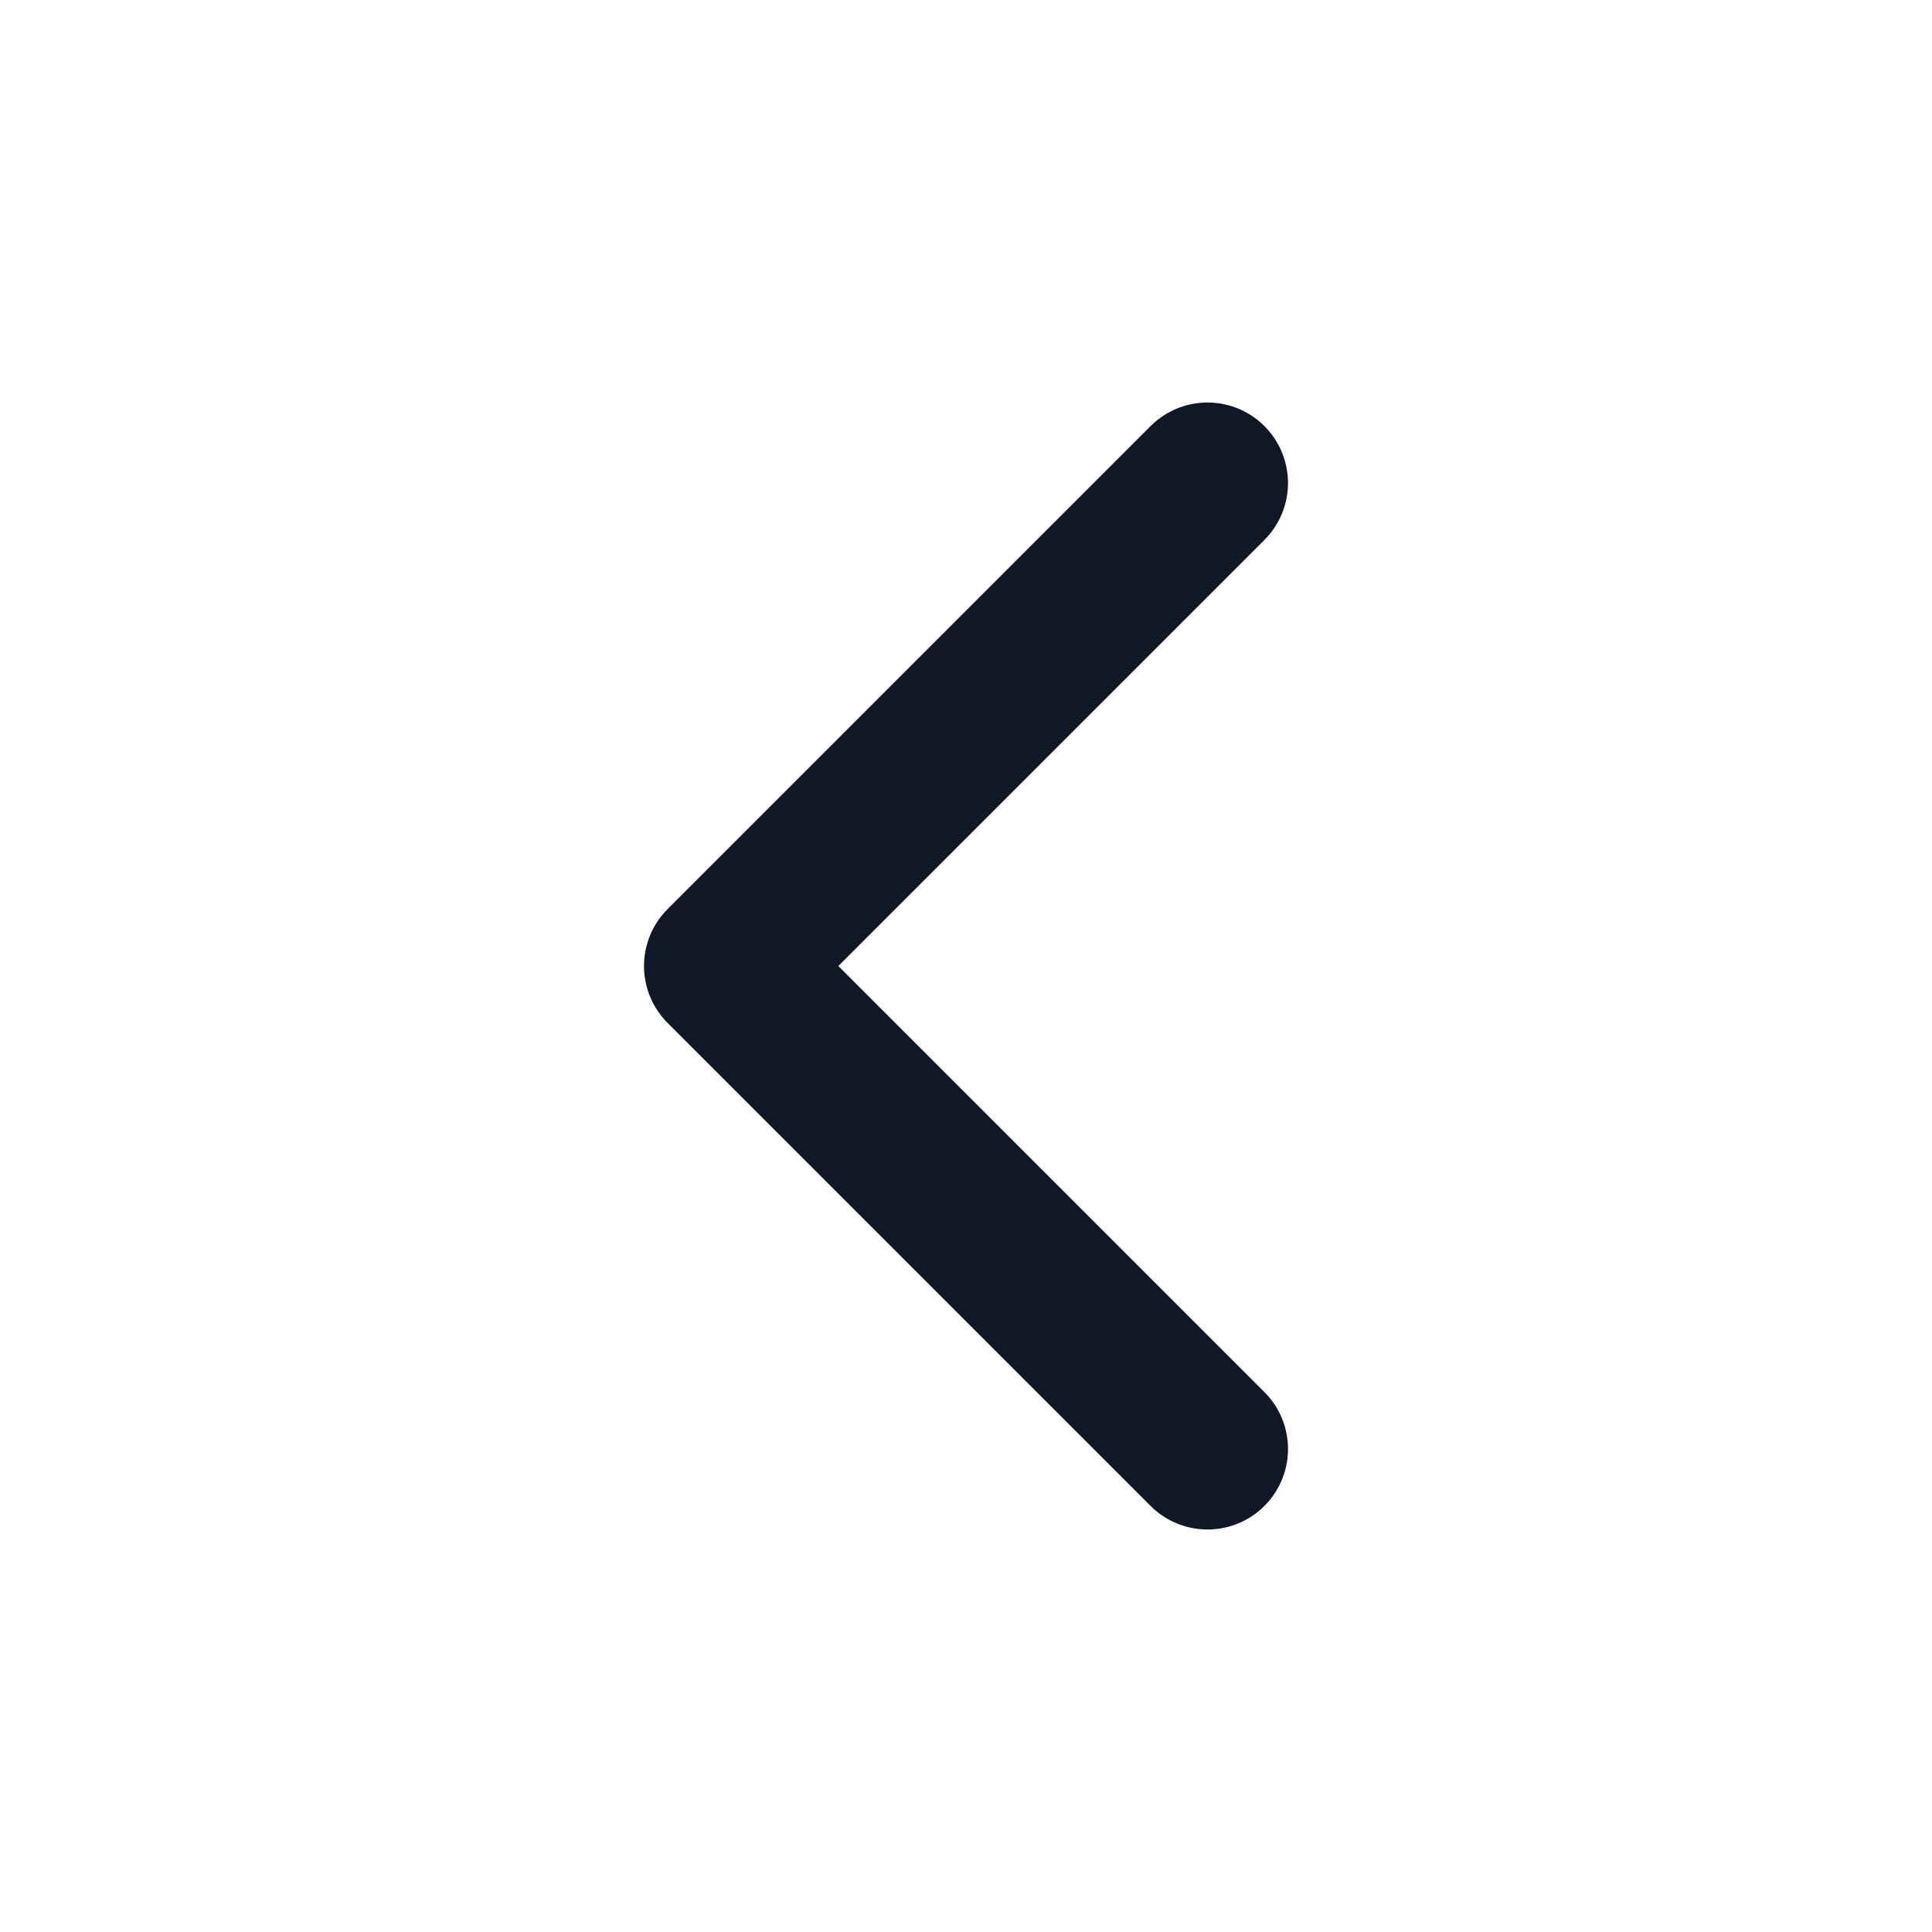
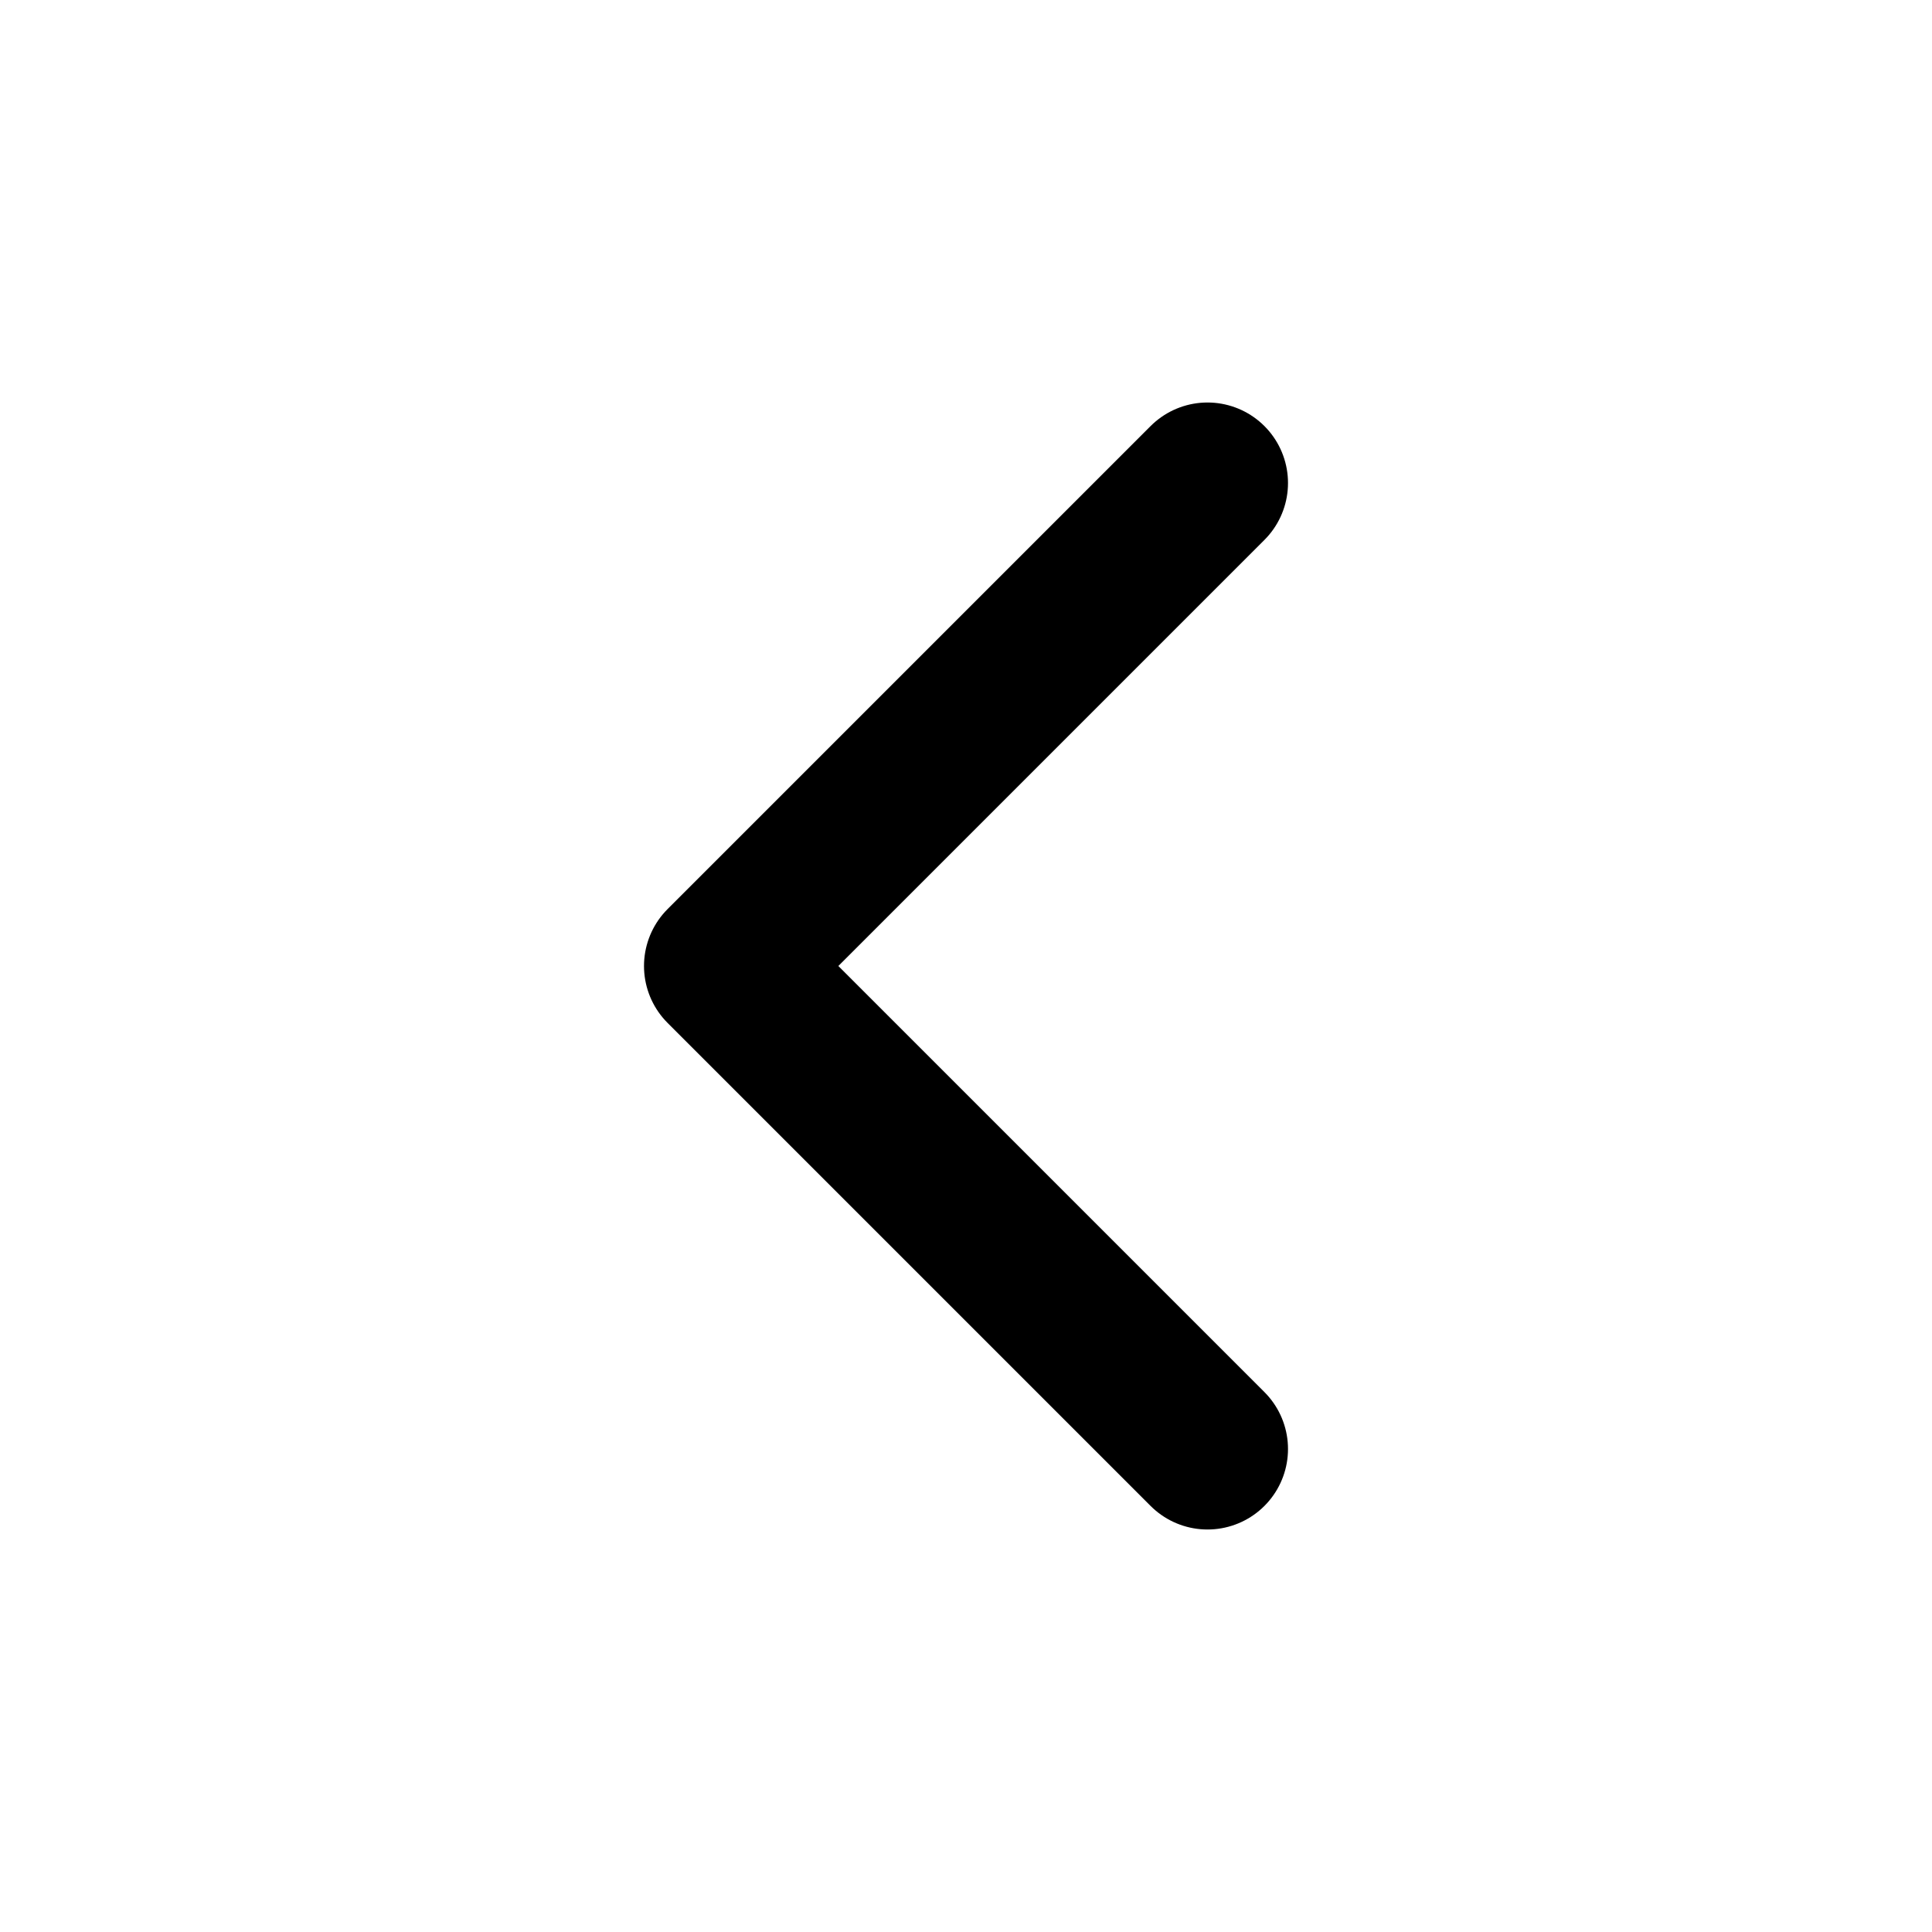
<svg xmlns="http://www.w3.org/2000/svg" width="24" height="24" viewBox="0 0 24 24" fill="none">
-   <path d="M15 18L9 12L15 6" stroke="#101828" stroke-width="2" stroke-linecap="round" stroke-linejoin="round" />
+   <path d="M15 18L9 12L15 6" stroke="currentColor" stroke-width="2" stroke-linecap="round" stroke-linejoin="round" />
</svg>
